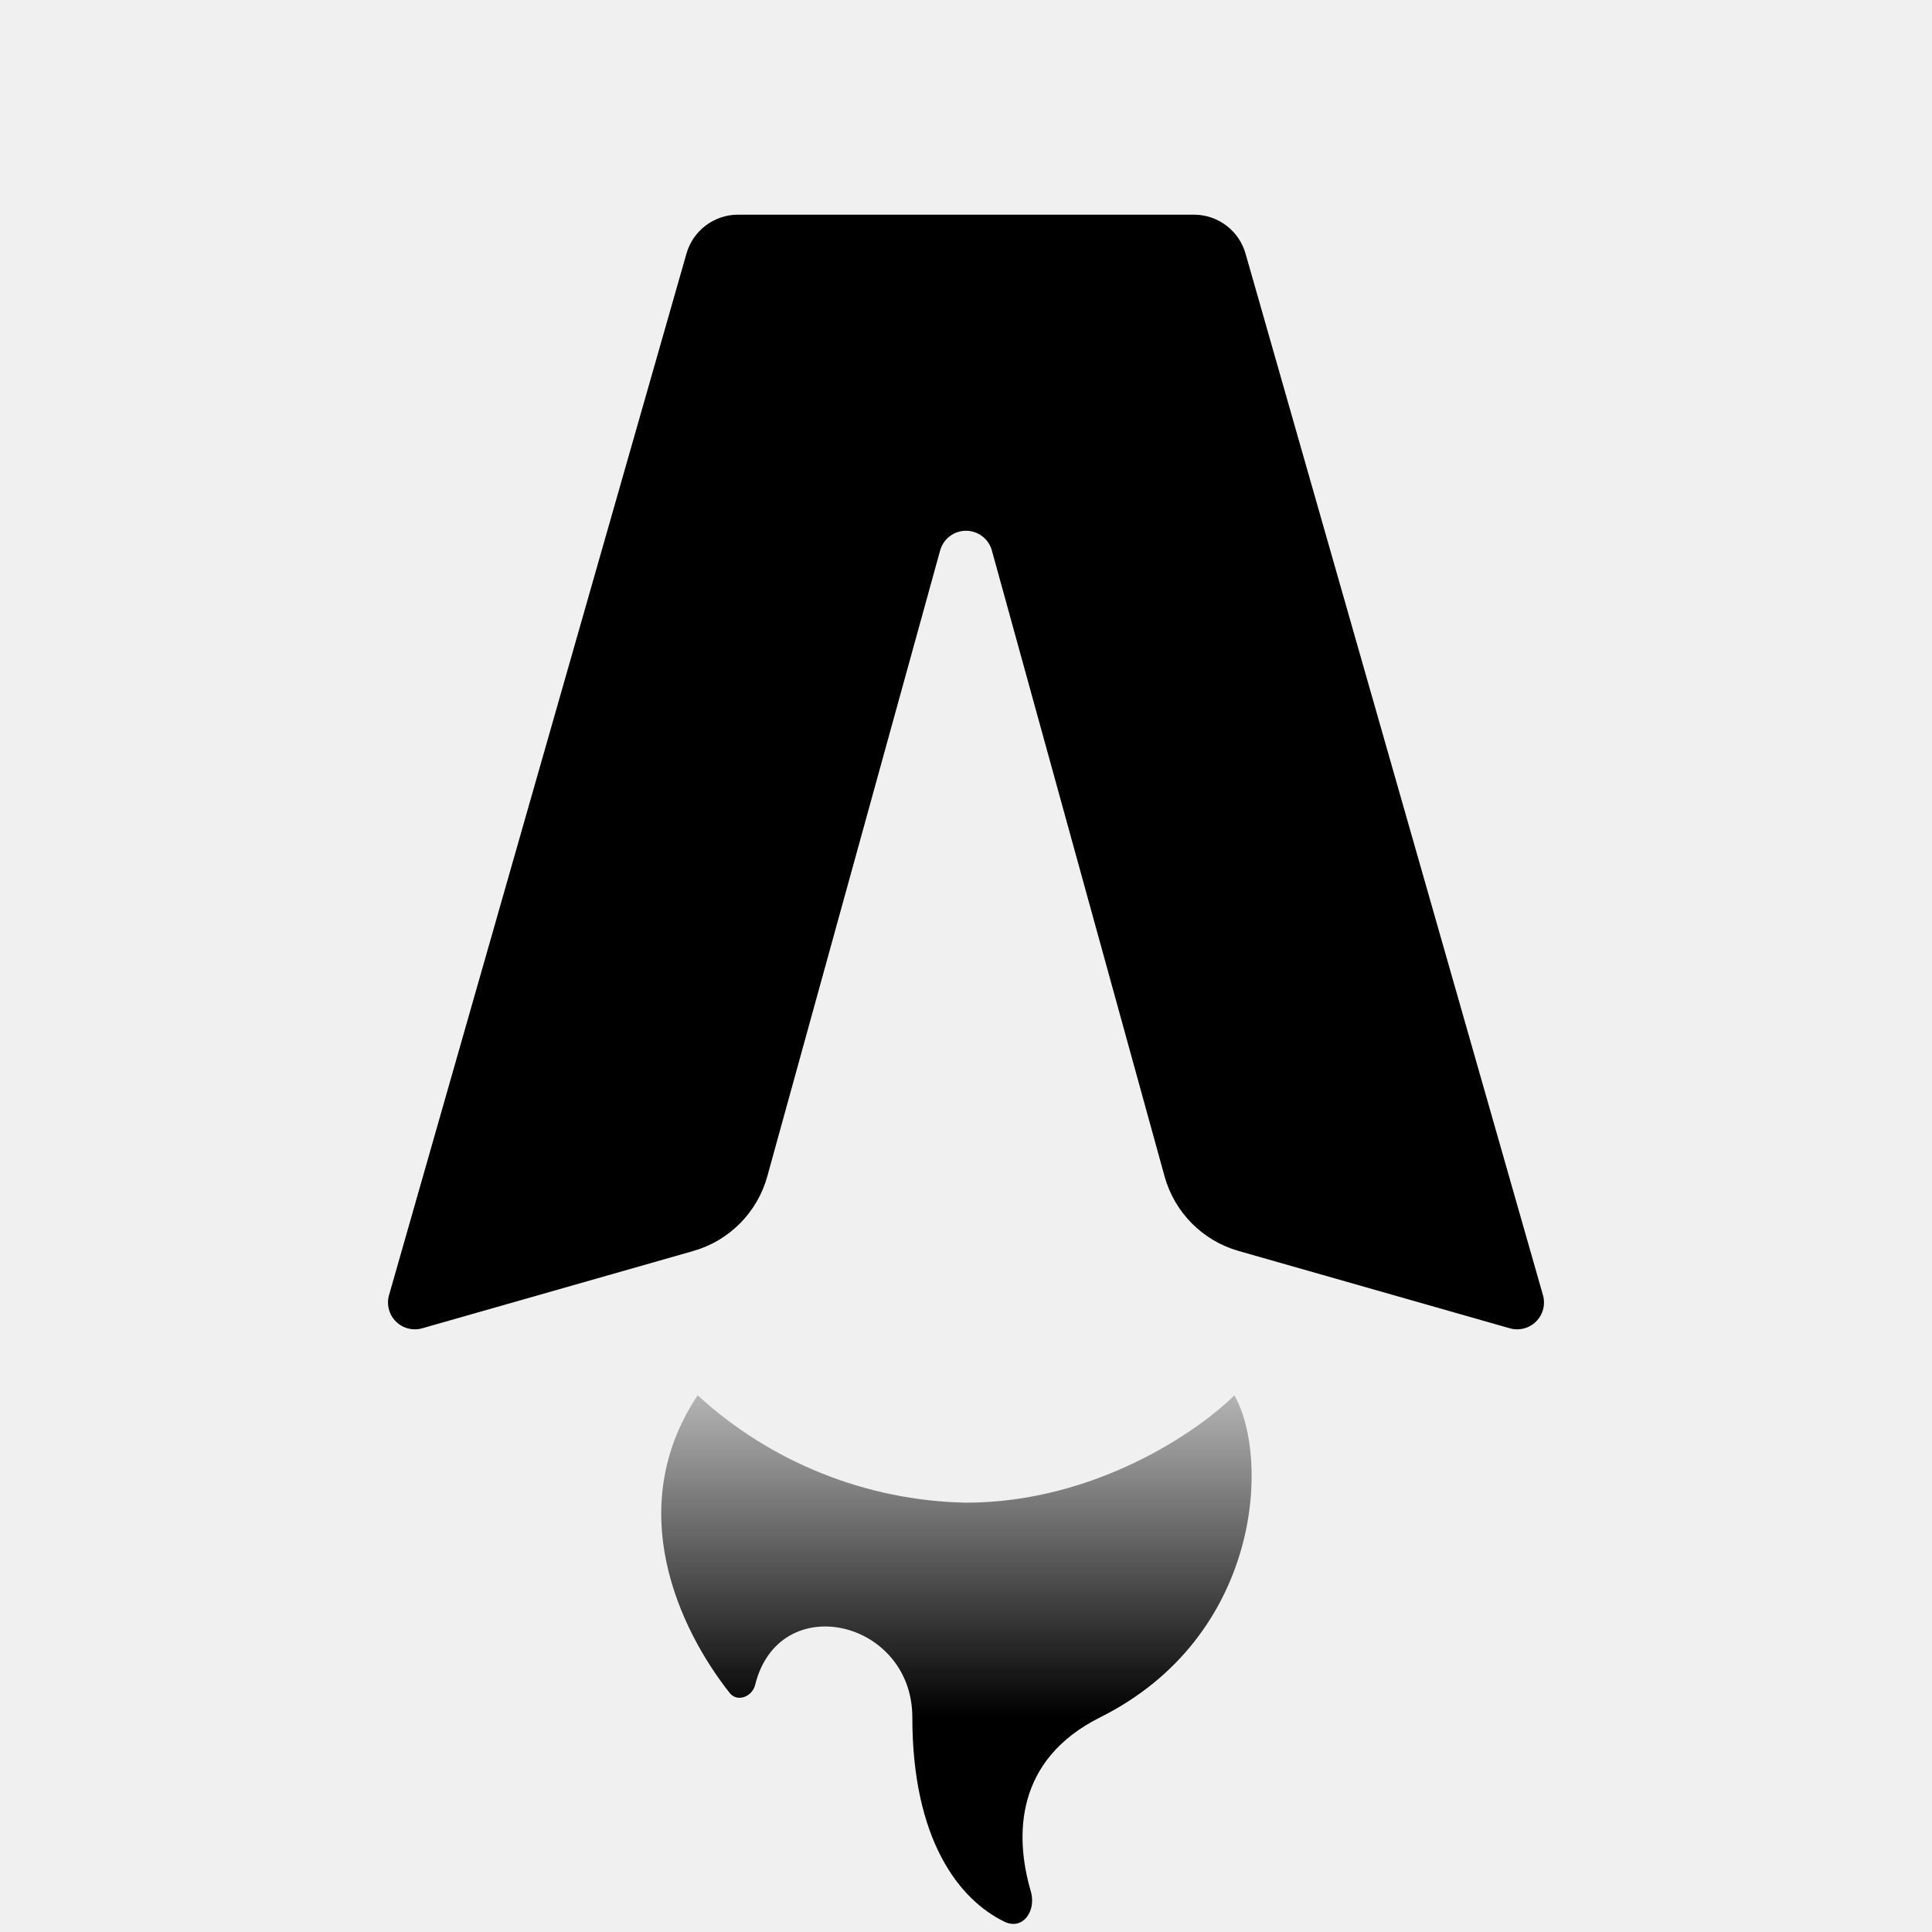
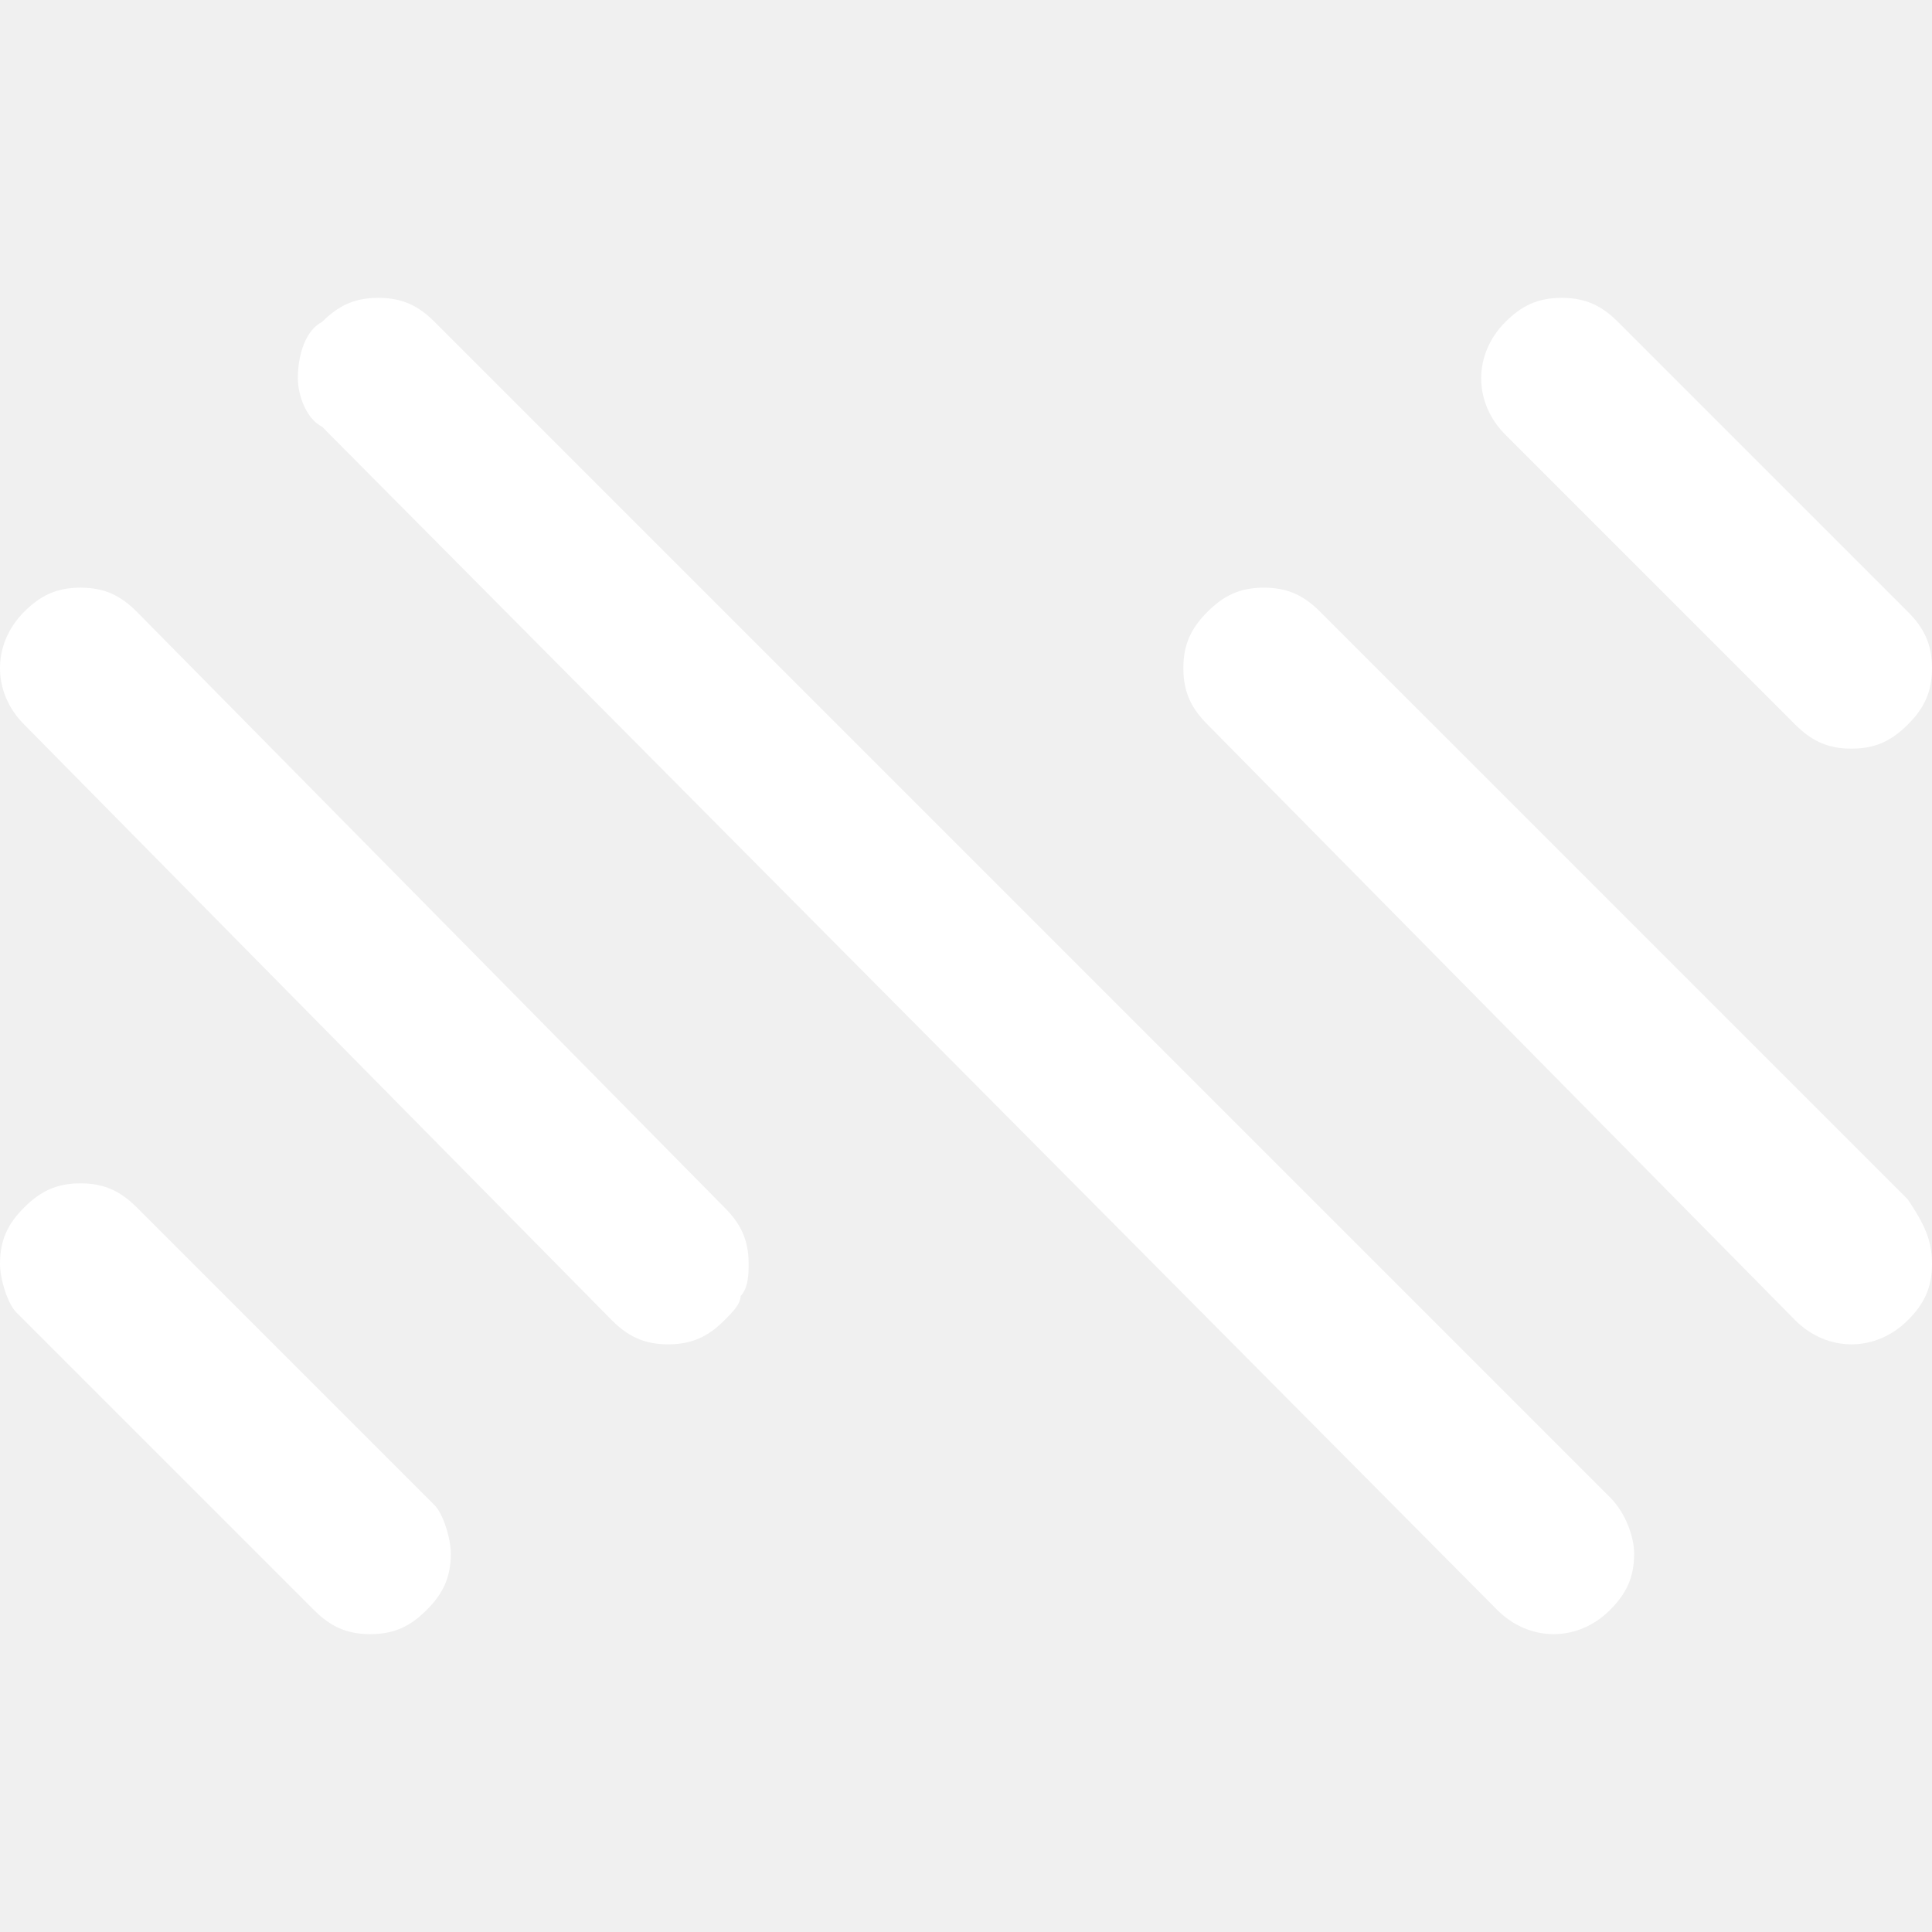
- <svg xmlns="http://www.w3.org/2000/svg" fill="none" viewBox="0 0 36 36">
-   <path fill="#000" d="M22.25 4h-8.5a1 1 0 0 0-.96.73l-5.54 19.4a.5.5 0 0 0 .62.62l5.05-1.44a2 2 0 0 0 1.38-1.4l3.22-11.66a.5.5 0 0 1 .96 0l3.22 11.67a2 2 0 0 0 1.38 1.39l5.05 1.44a.5.5 0 0 0 .62-.62l-5.54-19.4a1 1 0 0 0-.96-.73Z" />
-   <path fill="url(#gradient)" d="M18 28a7.63 7.63 0 0 1-5-2c-1.4 2.1-.35 4.35.6 5.55.14.17.41.07.47-.15.44-1.8 2.93-1.22 2.93.6 0 2.28.87 3.4 1.72 3.81.34.16.59-.2.49-.56-.31-1.05-.29-2.46 1.29-3.25 3-1.5 3.17-4.83 2.5-6-.67.67-2.6 2-5 2Z" />
-   <defs>
-     <linearGradient id="gradient" x1="16" x2="16" y1="32" y2="24" gradientUnits="userSpaceOnUse">
-       <stop stop-color="#000" />
-       <stop offset="1" stop-color="#000" stop-opacity="0" />
-     </linearGradient>
-   </defs>
-   <style>
-     @media (prefers-color-scheme:dark){:root{filter:invert(100%)}}
-   </style>
+ <svg xmlns="http://www.w3.org/2000/svg" version="1.1" id="Layer_1" x="0px" y="0px" viewBox="0 0 24 24" style="enable-background:new 0 0 24 24;" xml:space="preserve">
+   <style type="text/css">
+ 	.st0{fill:#fff;}
+ </style>
+   <path class="st0" d="M24,8.3c0,0.3-0.1,0.5-0.3,0.7l0,0c-0.2,0.2-0.4,0.3-0.7,0.3c-0.3,0-0.5-0.1-0.7-0.3l-3.6-3.6  c-0.4-0.4-0.4-1,0-1.4c0.2-0.2,0.4-0.3,0.7-0.3c0.3,0,0.5,0.1,0.7,0.3l3.6,3.6C23.9,7.8,24,8,24,8.3z" />
+   <path class="st0" d="M24,15.7c0,0.3-0.1,0.5-0.3,0.7c-0.4,0.4-1,0.4-1.4,0L15,9c-0.2-0.2-0.3-0.4-0.3-0.7c0-0.3,0.1-0.5,0.3-0.7  c0.2-0.2,0.4-0.3,0.7-0.3c0.3,0,0.5,0.1,0.7,0.3l7.3,7.3C23.9,15.2,24,15.4,24,15.7z" />
+   <path class="st0" d="M20.3,19.3c0,0.3-0.1,0.5-0.3,0.7c-0.4,0.4-1,0.4-1.4,0L4,5.3C3.8,5.2,3.7,4.9,3.7,4.7C3.7,4.4,3.8,4.1,4,4  c0.2-0.2,0.4-0.3,0.7-0.3c0.3,0,0.5,0.1,0.7,0.3L20,18.6C20.2,18.8,20.3,19.1,20.3,19.3z" />
+   <path class="st0" d="M5.6,19.3c0,0.3-0.1,0.5-0.3,0.7c-0.2,0.2-0.4,0.3-0.7,0.3c0,0,0,0,0,0c-0.3,0-0.5-0.1-0.7-0.3l-3.7-3.7  C0.1,16.2,0,15.9,0,15.7c0-0.3,0.1-0.5,0.3-0.7c0.2-0.2,0.4-0.3,0.7-0.3c0.3,0,0.5,0.1,0.7,0.3l3.7,3.7C5.5,18.8,5.6,19.1,5.6,19.3z  " />
+   <path class="st0" d="M9.3,15.7c0,0.1,0,0.3-0.1,0.4c0,0.1-0.1,0.2-0.2,0.3c-0.2,0.2-0.4,0.3-0.7,0.3c-0.3,0-0.5-0.1-0.7-0.3L0.3,9  c-0.4-0.4-0.4-1,0-1.4C0.5,7.4,0.7,7.3,1,7.3c0.3,0,0.5,0.1,0.7,0.3L9,15C9.2,15.2,9.3,15.4,9.3,15.7z" />
</svg>
